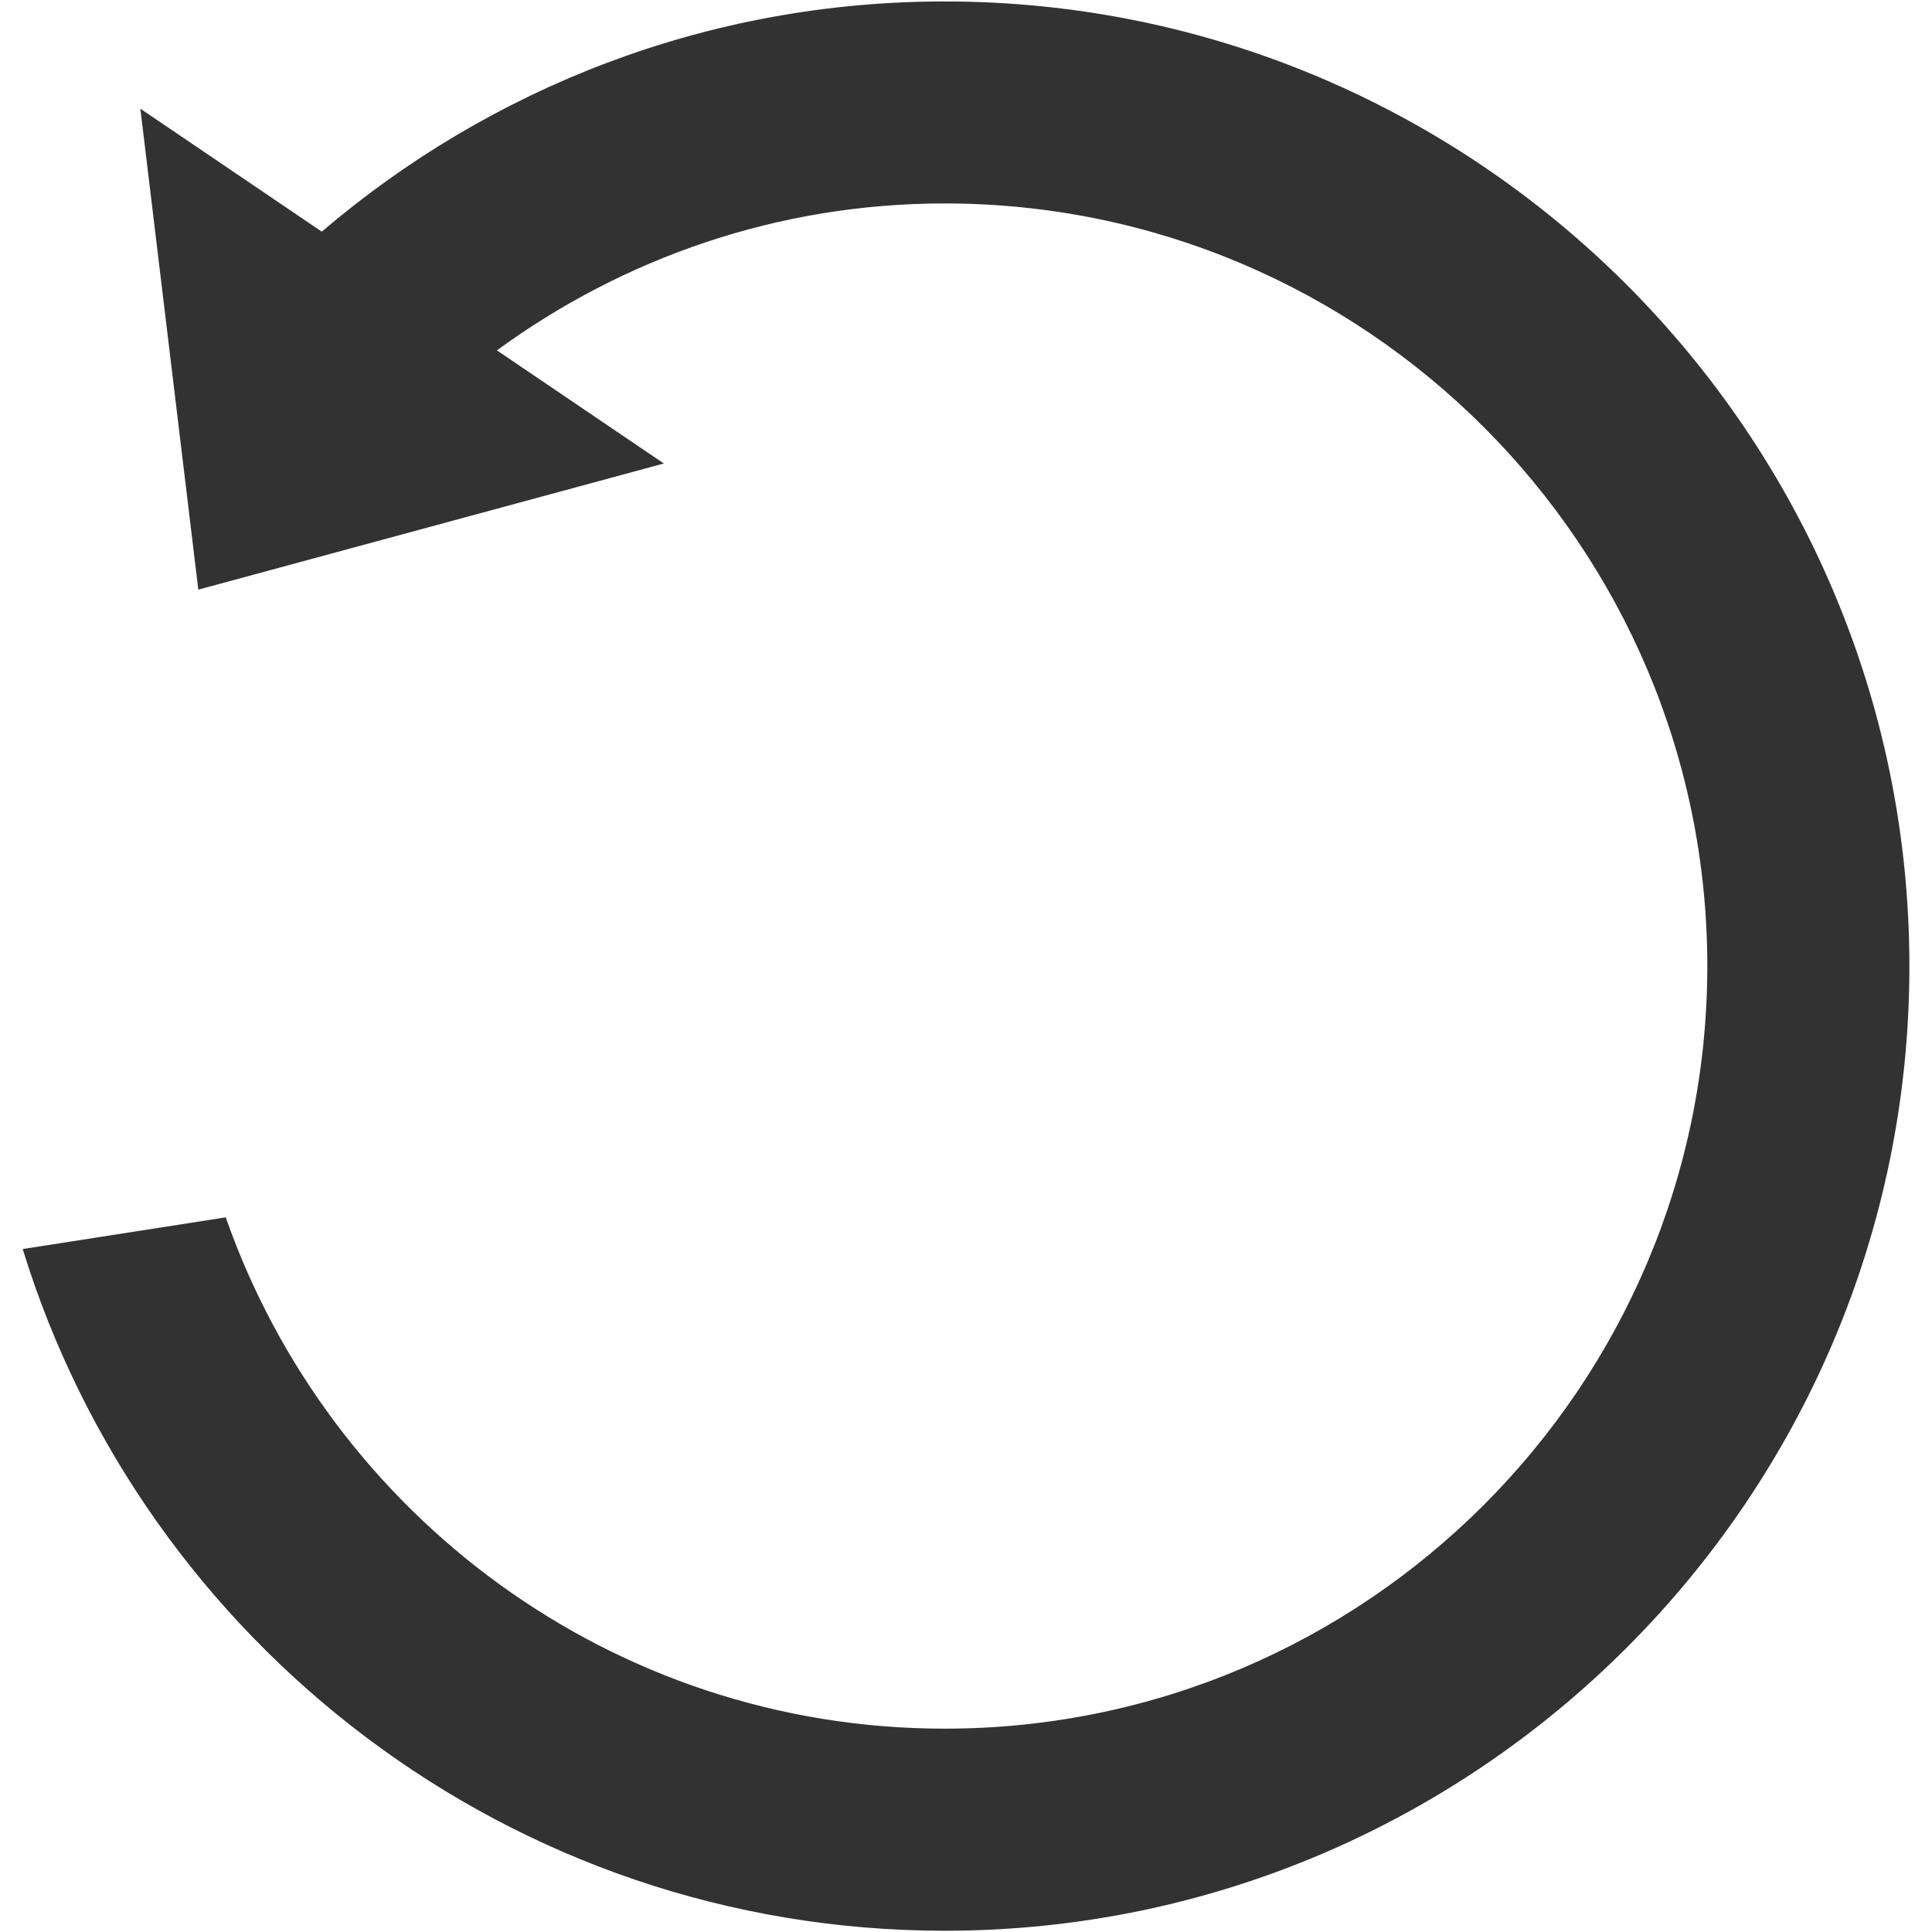
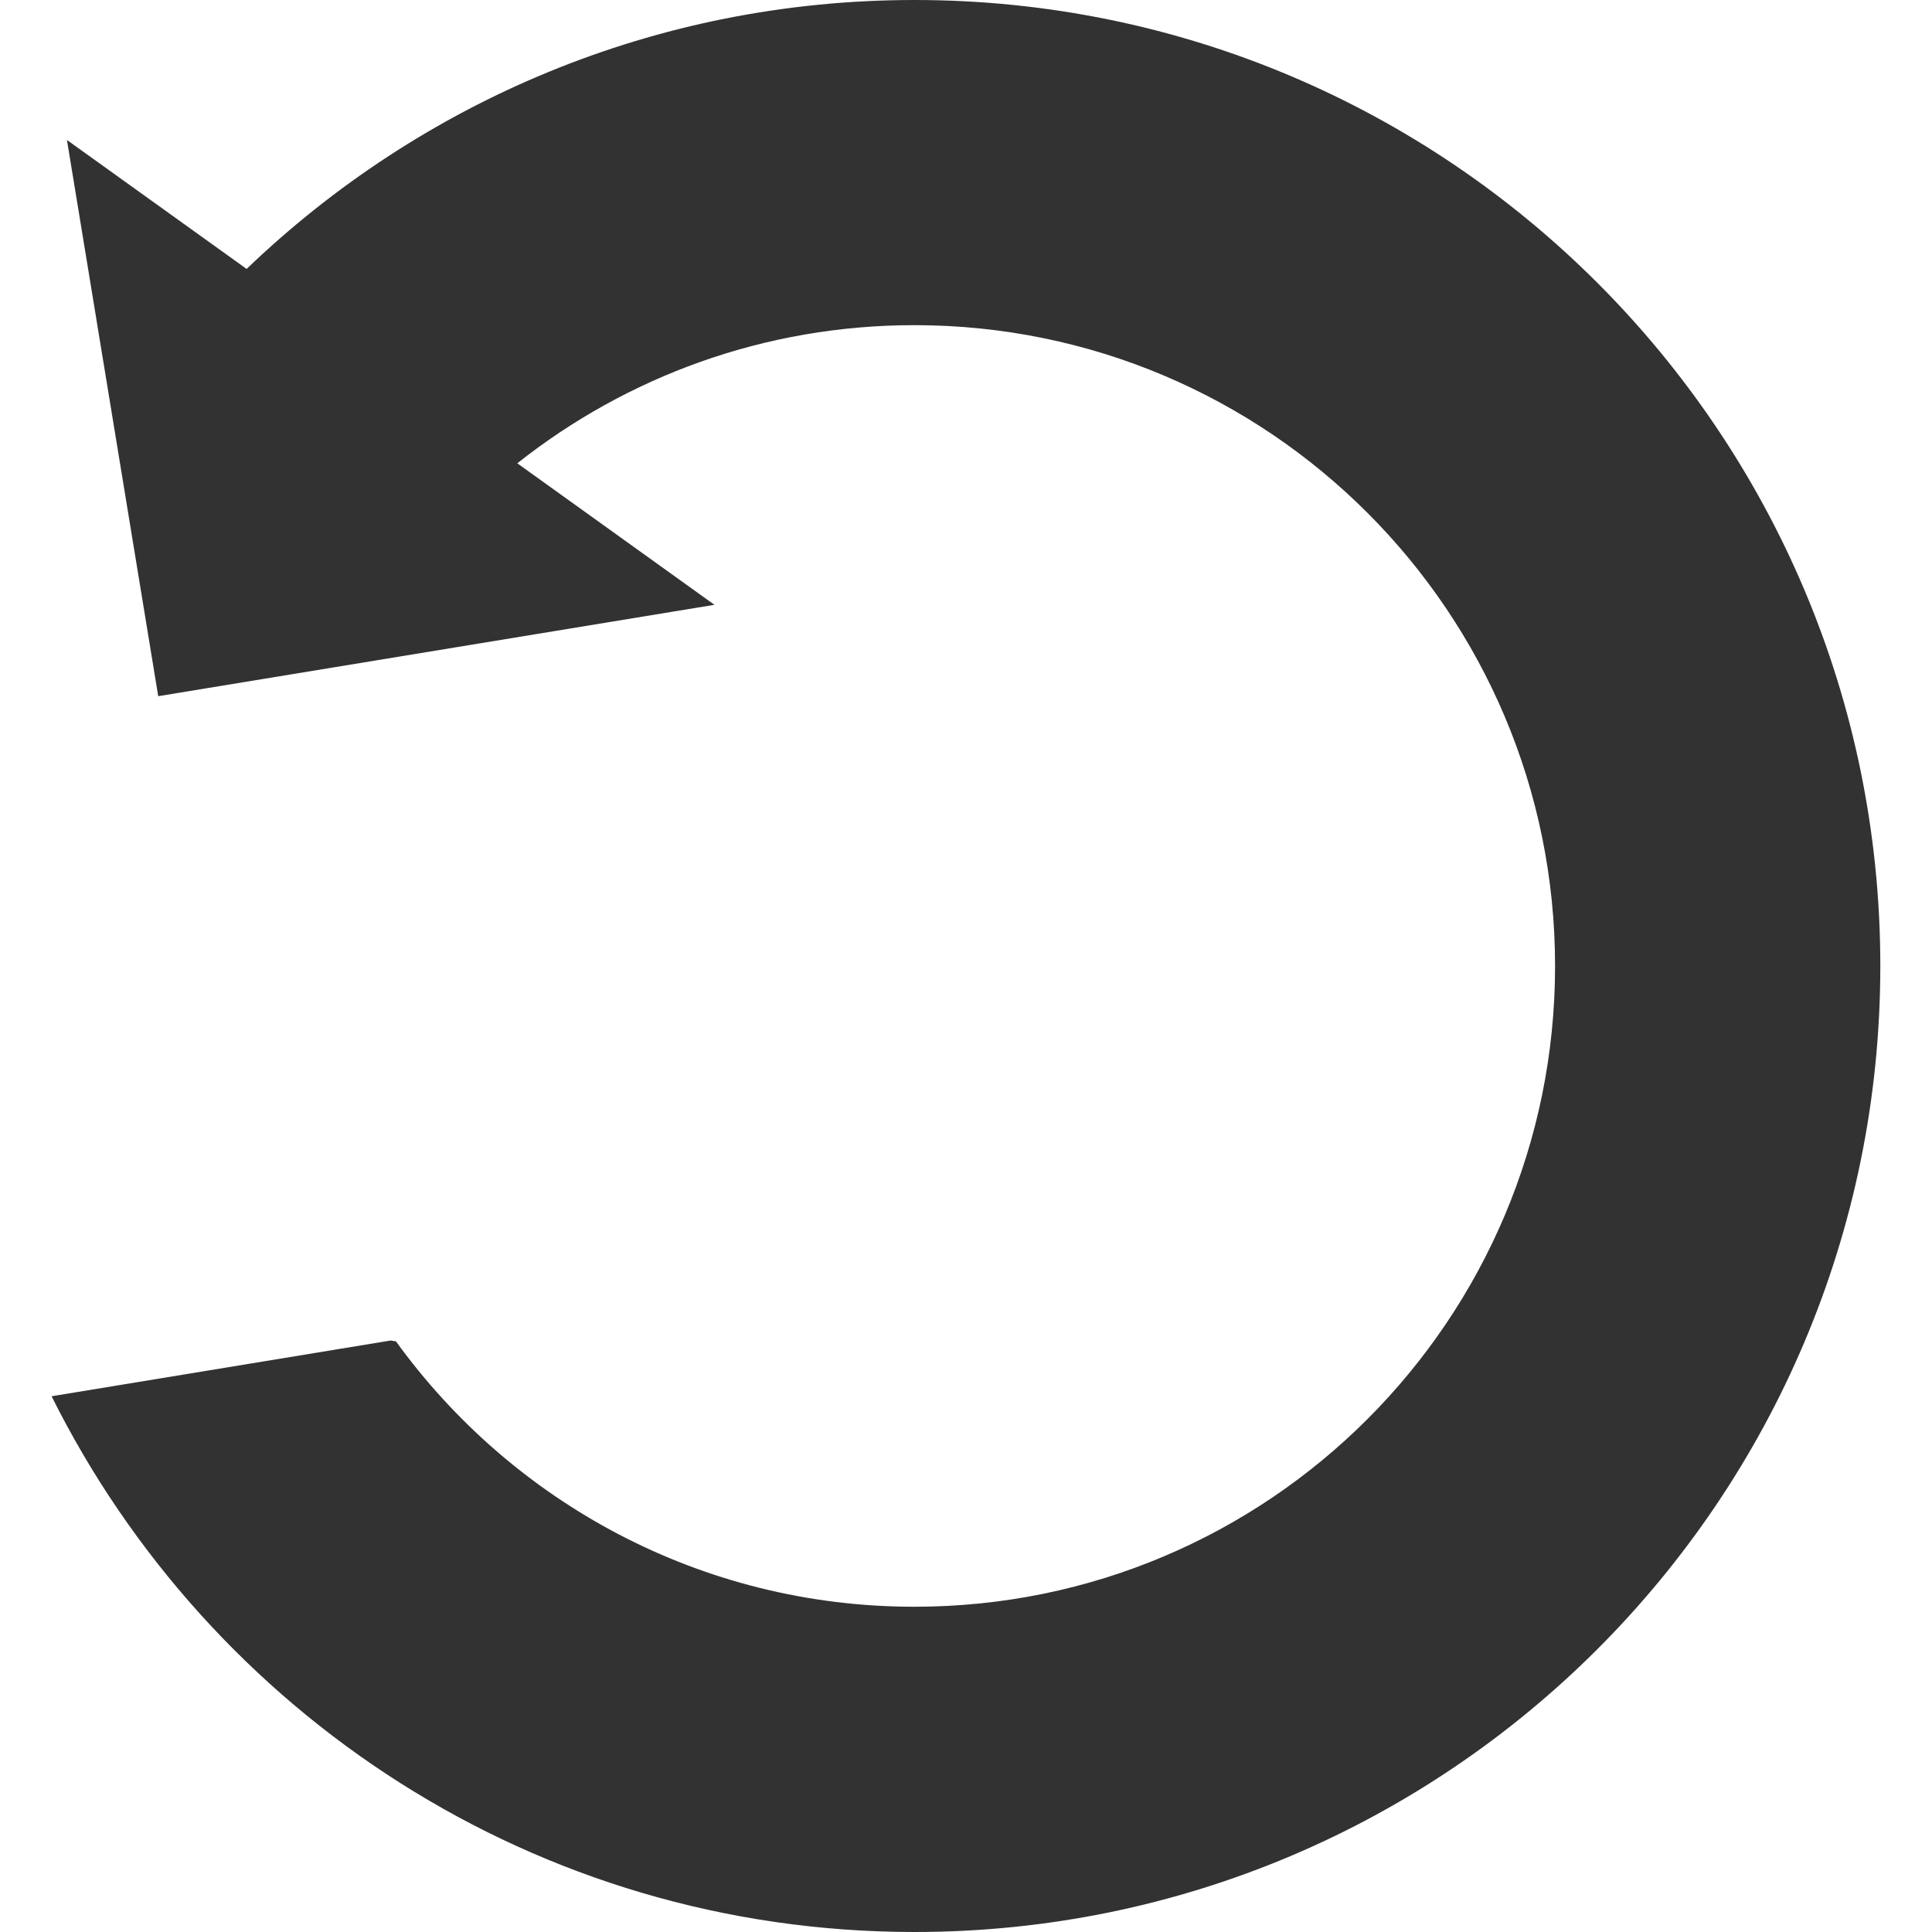
<svg xmlns="http://www.w3.org/2000/svg" version="1.0" id="Layer_1" x="0px" y="0px" width="20px" height="20px" viewBox="0 0 20 20" enable-background="new 0 0 20 20" xml:space="preserve">
-   <path fill="#323232" d="M9.778,0.015c-2.46,0-4.71,0.9-6.447,2.383L1.453,1.125l0.6,4.979l4.819-1.306L5.144,3.627  c1.303-0.952,2.902-1.521,4.635-1.521c4.354,0,7.895,3.541,7.895,7.894c0,4.354-3.541,7.895-7.895,7.895  c-3.439,0-6.365-2.217-7.442-5.293L0.235,12.93c1.255,4.081,5.059,7.057,9.544,7.057c5.505,0,9.987-4.479,9.987-9.984  S15.283,0.015,9.778,0.015z" />
+   <path fill="#323232" d="M9.467,0C6.781,0,4.348,1.061,2.553,2.784l-1.86-1.335l0.945,5.758l5.758-0.946L5.355,4.796  c1.131-0.895,2.557-1.43,4.111-1.43c3.664,0,6.632,2.97,6.632,6.634c0,3.663-2.968,6.633-6.632,6.633  c-2.211,0-4.164-1.084-5.367-2.747l-0.055-0.009l-3.51,0.577C2.172,17.738,5.547,20,9.467,20c5.523,0,9.998-4.477,9.998-10  C19.465,4.477,14.99,0,9.467,0z" />
</svg>
